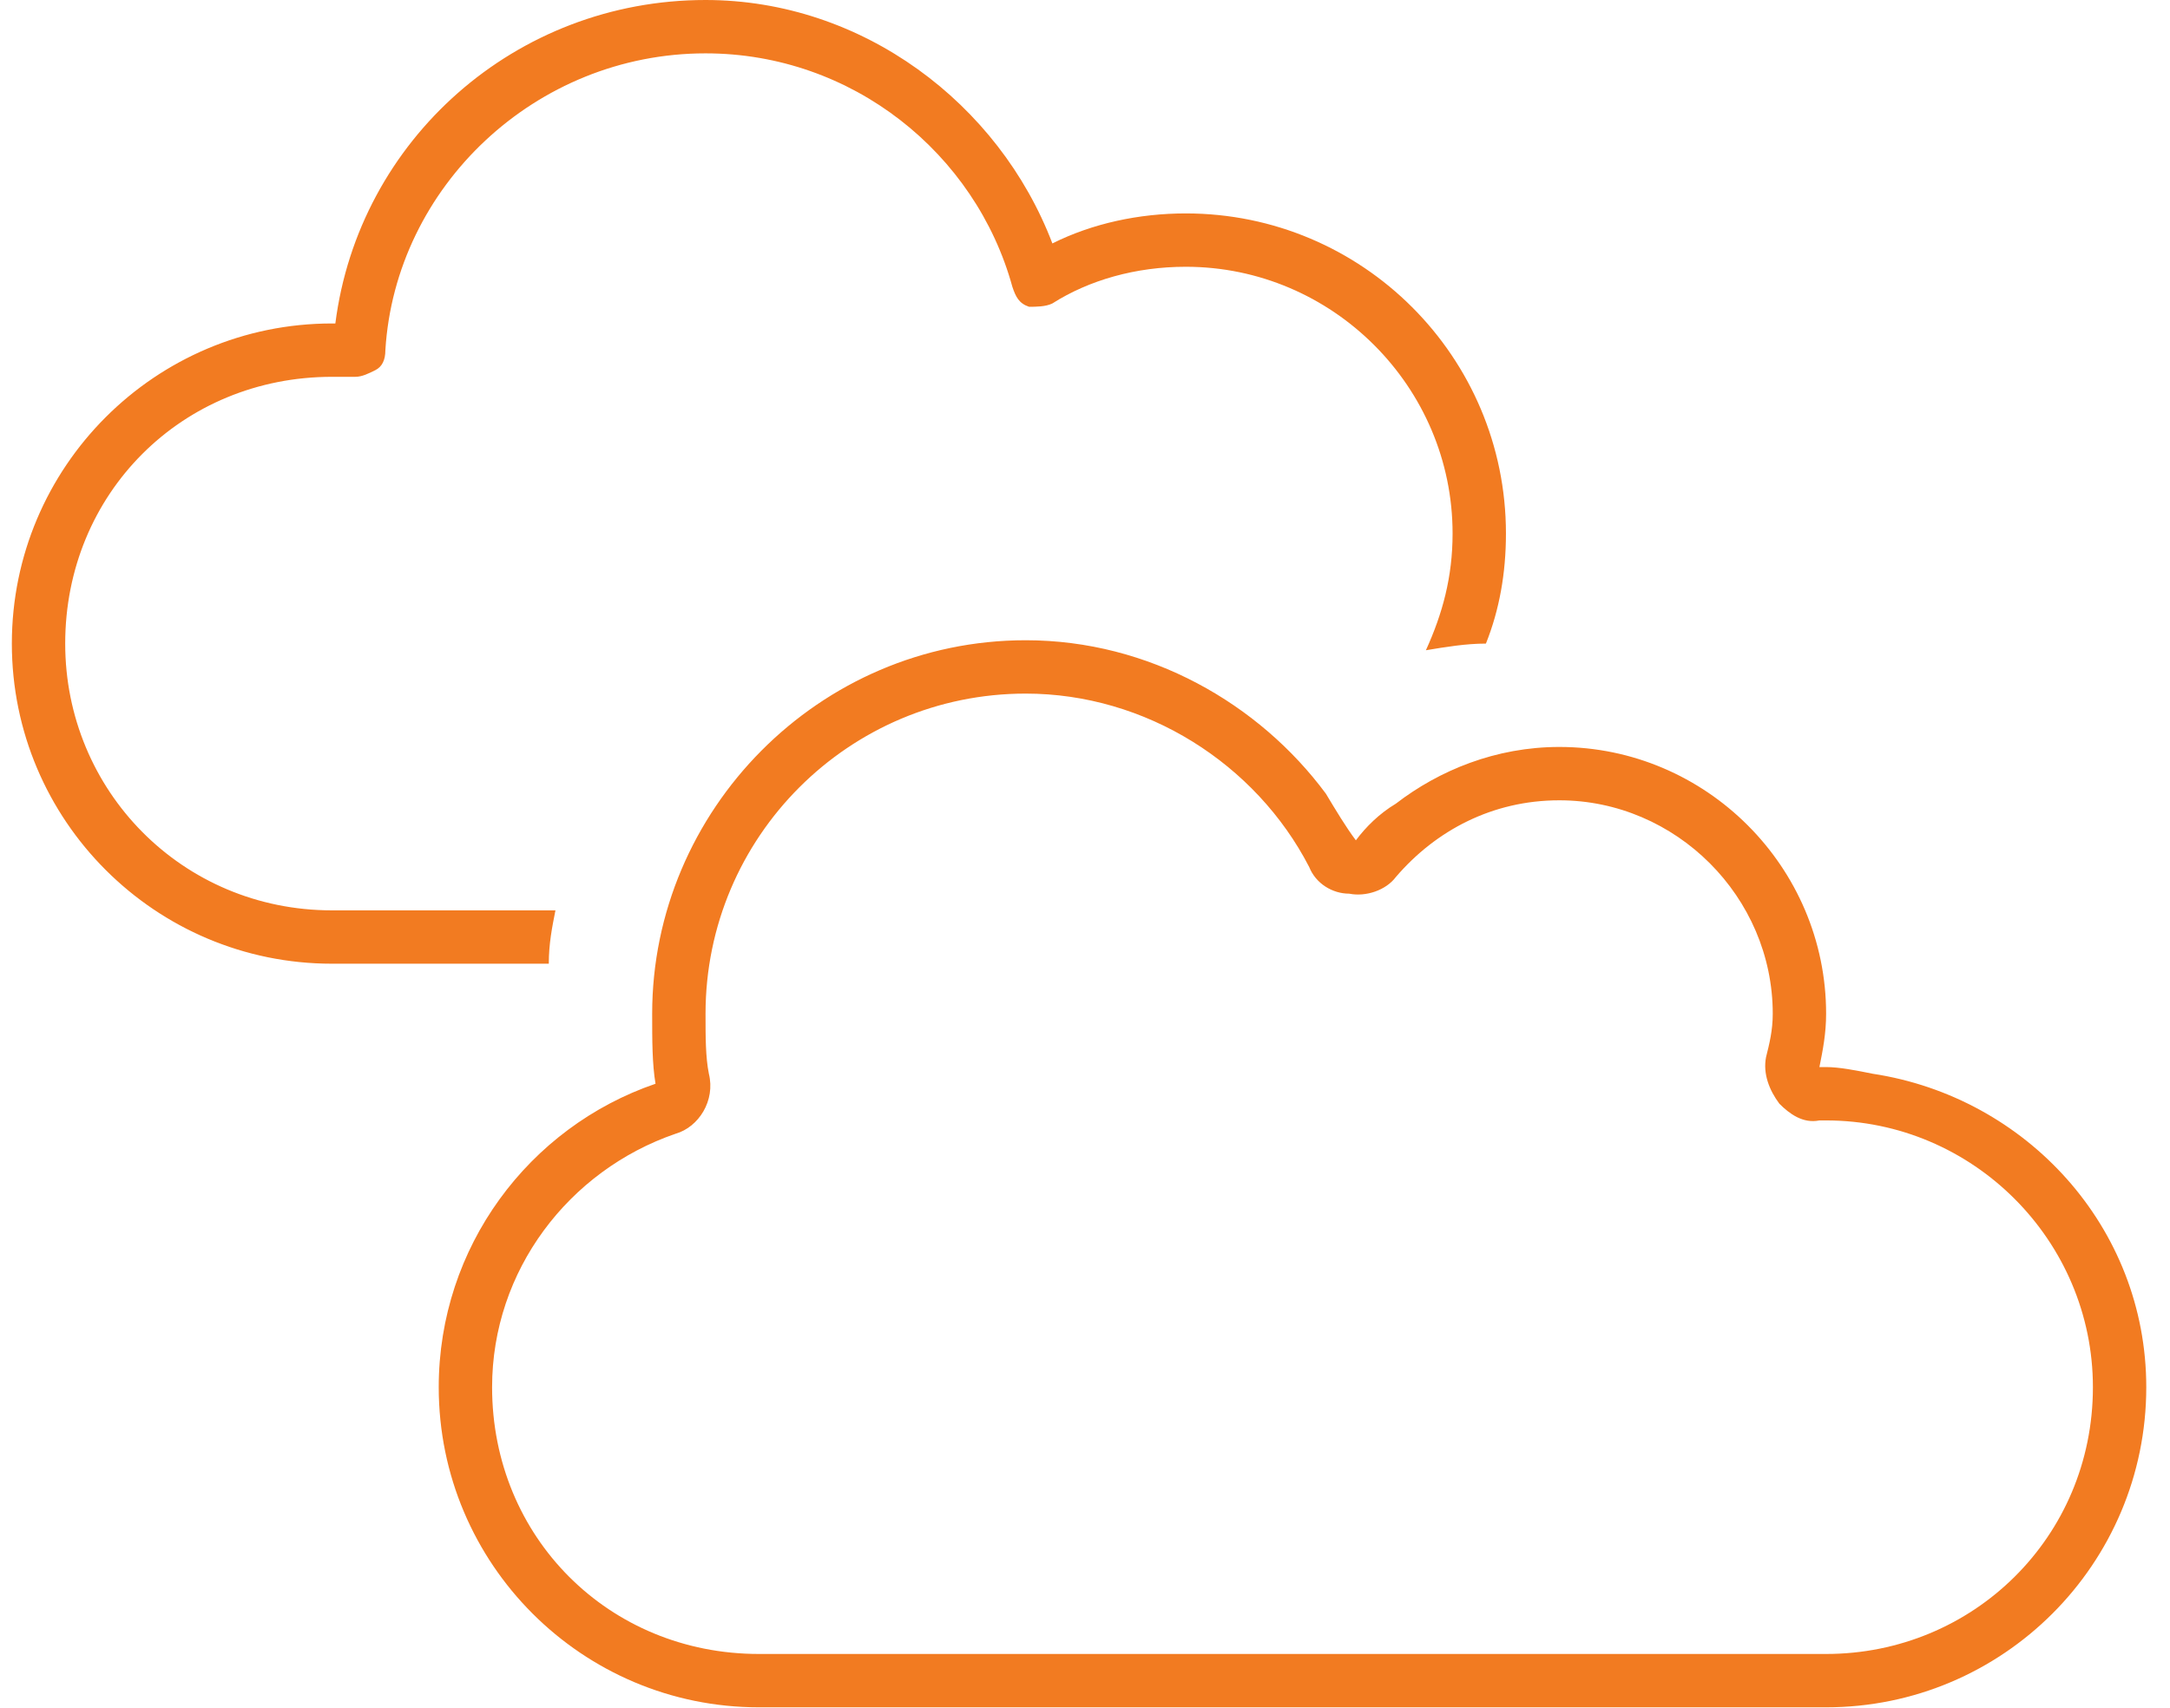
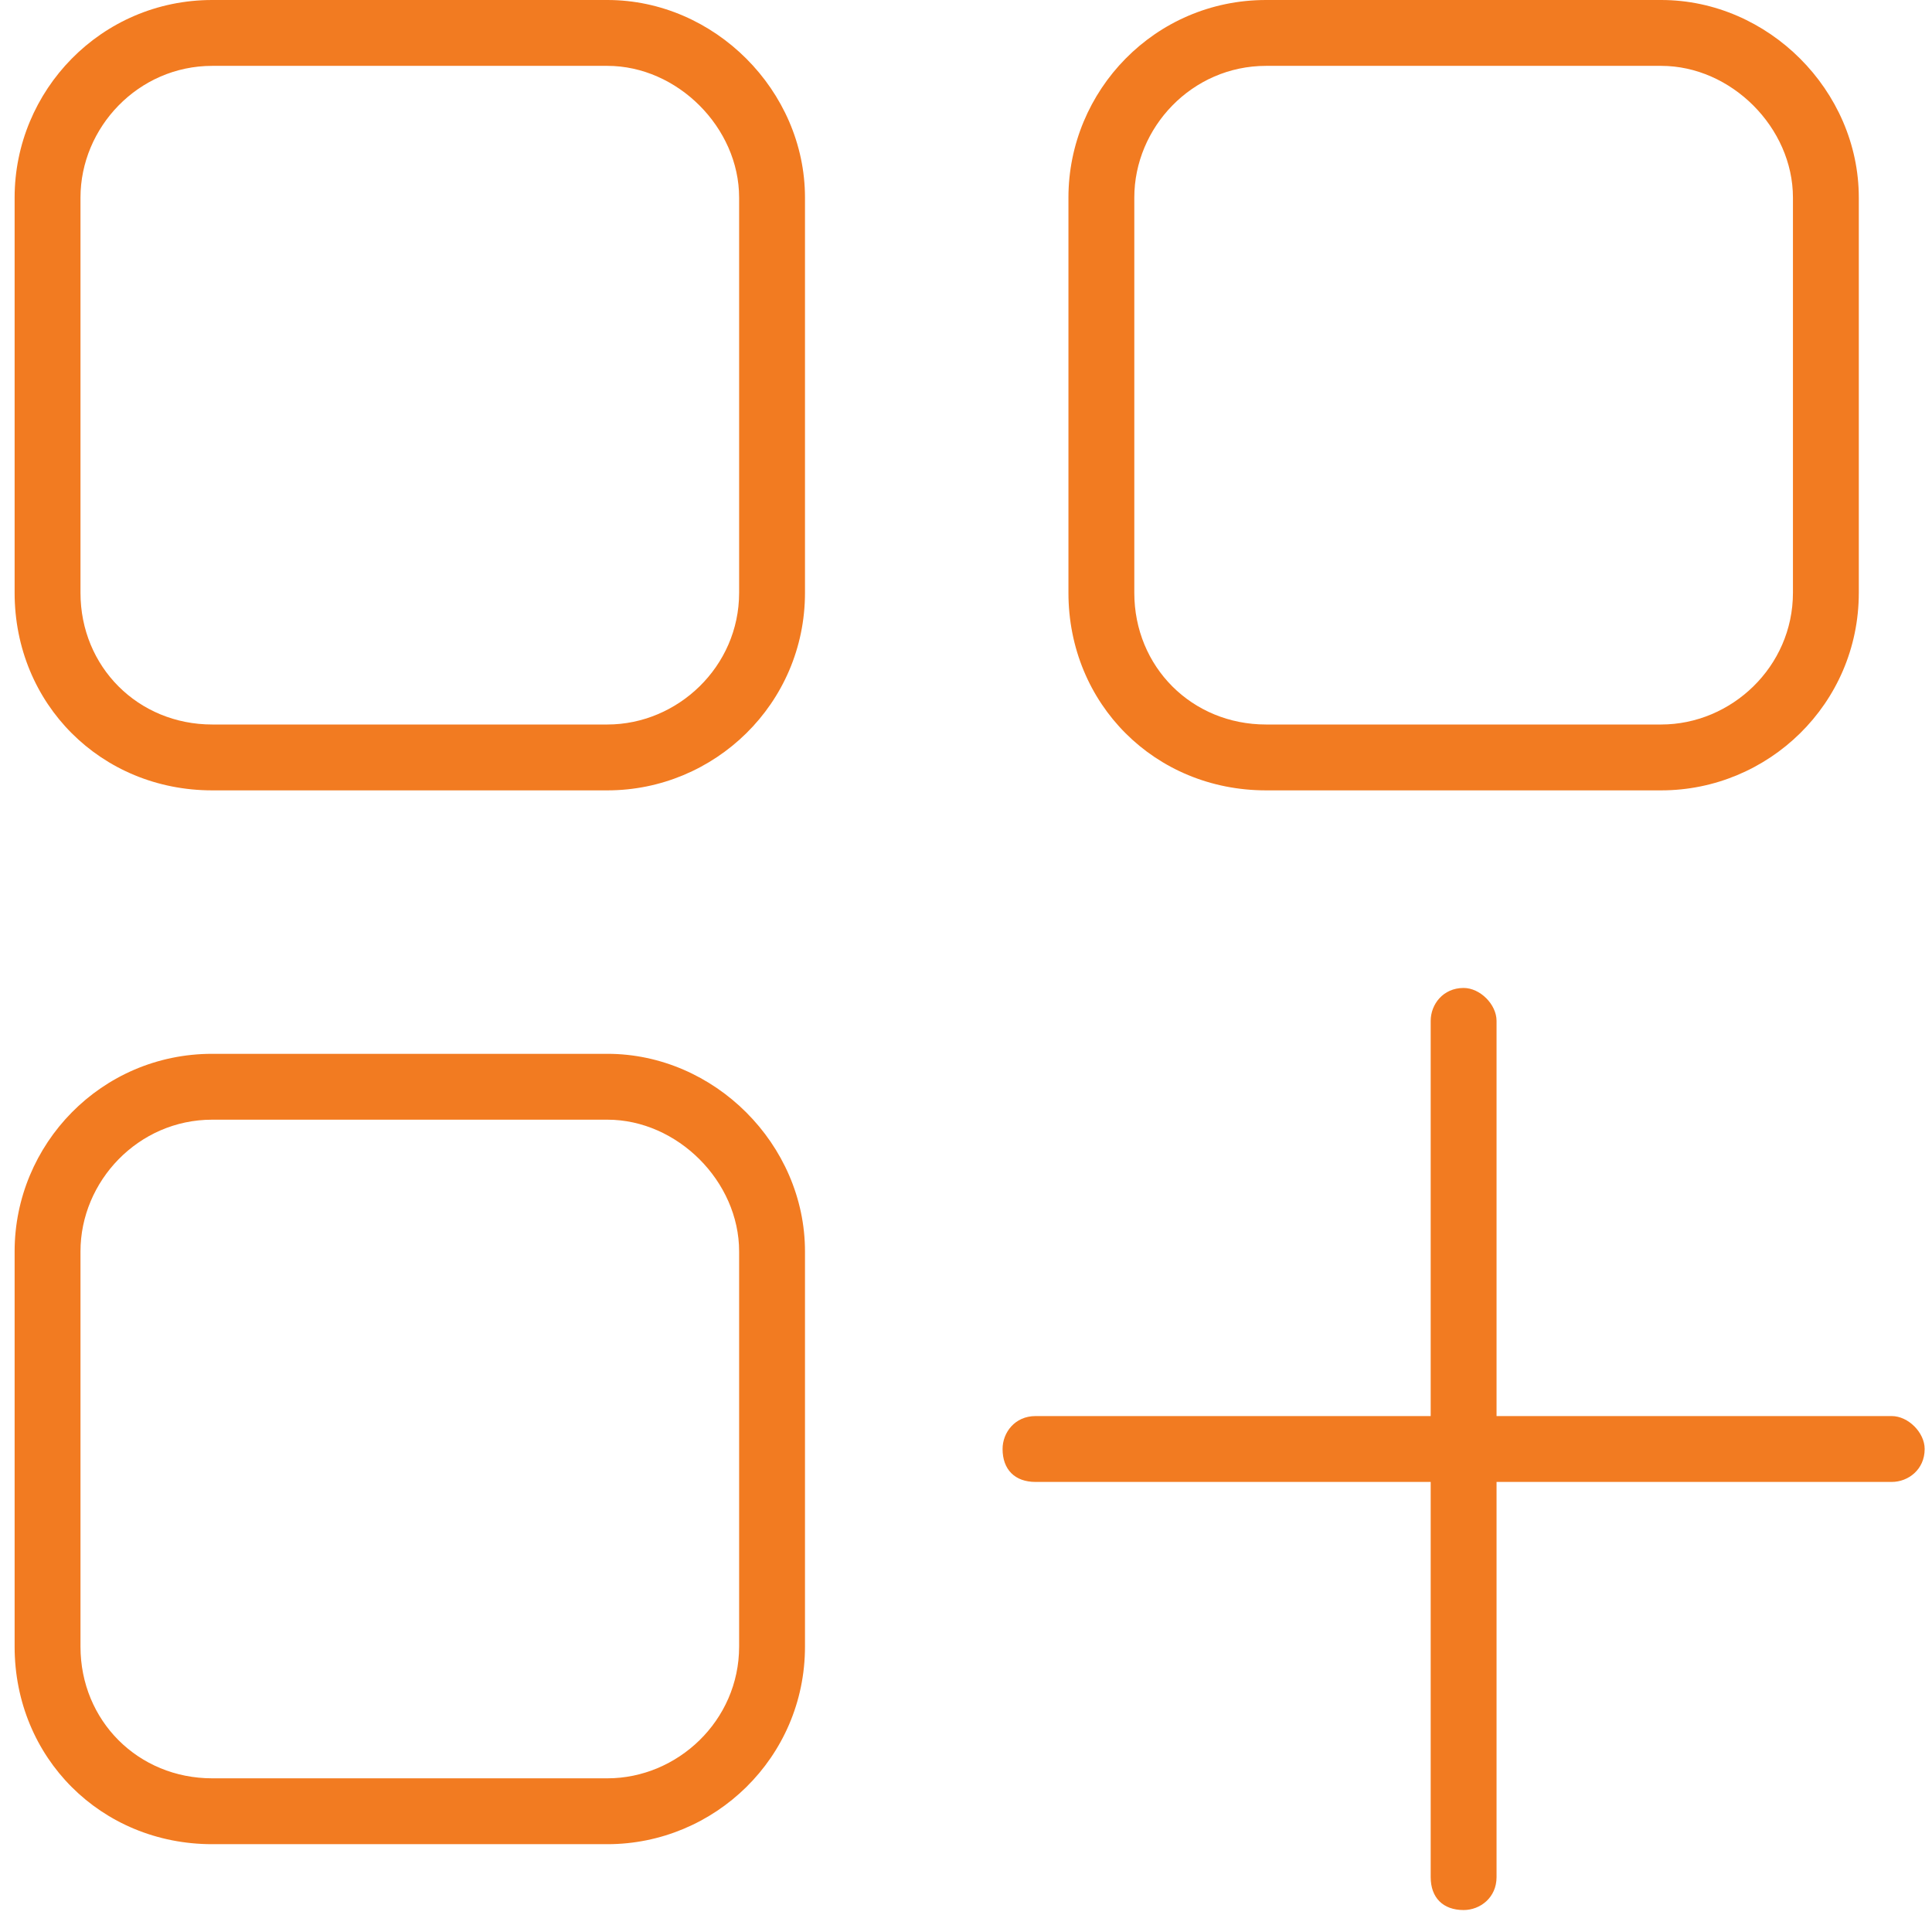
- <svg xmlns="http://www.w3.org/2000/svg" width="61" height="48" viewBox="0 0 61 48" fill="none">
-   <path d="M29.583 6.844C30.708 6.281 32.02 6 33.333 6C38.302 6 42.333 10.031 42.333 15C42.333 16.125 42.145 17.156 41.77 18.094C41.208 18.094 40.645 18.188 40.083 18.281C40.552 17.25 40.833 16.219 40.833 15C40.833 10.875 37.458 7.5 33.333 7.5C31.927 7.5 30.614 7.875 29.583 8.531C29.395 8.625 29.114 8.625 28.927 8.625C28.645 8.531 28.552 8.344 28.458 8.062C27.427 4.312 23.958 1.5 19.833 1.5C15.052 1.5 11.114 5.25 10.833 9.844C10.833 10.125 10.739 10.312 10.552 10.406C10.364 10.5 10.177 10.594 9.989 10.594C9.802 10.594 9.521 10.594 9.333 10.594C5.114 10.594 1.833 13.875 1.833 18.094C1.833 22.219 5.114 25.594 9.333 25.594H15.614C15.521 26.062 15.427 26.531 15.427 27.094H9.333C4.364 27.094 0.333 23.062 0.333 18.094C0.333 13.125 4.364 9.094 9.333 9.094H9.427C10.083 3.938 14.489 0 19.833 0C24.239 0 28.083 2.906 29.583 6.844ZM49.645 29.719C49.739 29.344 49.833 28.969 49.833 28.5C49.833 25.219 47.114 22.5 43.833 22.5C41.958 22.5 40.364 23.344 39.239 24.656C38.958 25.031 38.395 25.219 37.927 25.125C37.458 25.125 36.989 24.844 36.802 24.375C35.302 21.469 32.208 19.5 28.833 19.5C23.864 19.5 19.833 23.531 19.833 28.5C19.833 29.156 19.833 29.719 19.927 30.188C20.114 30.938 19.645 31.688 18.989 31.875C15.989 32.906 13.833 35.719 13.833 39C13.833 43.219 17.114 46.5 21.333 46.5H51.333C55.458 46.5 58.833 43.219 58.833 39C58.833 34.875 55.458 31.5 51.333 31.5C51.239 31.5 51.239 31.5 51.145 31.5C50.677 31.594 50.302 31.312 50.02 31.031C49.739 30.656 49.552 30.188 49.645 29.719ZM28.833 18C32.302 18 35.395 19.781 37.27 22.312C37.552 22.781 37.833 23.25 38.114 23.625C38.395 23.25 38.77 22.875 39.239 22.594C40.458 21.656 42.052 21 43.833 21C47.958 21 51.333 24.375 51.333 28.5C51.333 29.062 51.239 29.531 51.145 30C51.145 30 51.239 30 51.333 30C51.708 30 52.177 30.094 52.645 30.188C56.958 30.844 60.333 34.5 60.333 39C60.333 43.969 56.302 48 51.333 48H21.333C16.364 48 12.333 43.969 12.333 39C12.333 35.062 14.864 31.688 18.427 30.469C18.333 29.906 18.333 29.25 18.333 28.5C18.333 22.781 23.02 18 28.833 18Z" fill="#F27B21" />
+ <svg xmlns="http://www.w3.org/2000/svg" width="44" height="44" viewBox="0 0 44 44" fill="none">
+   <path d="M13.833 1.5H4.833C3.146 1.5 1.833 2.906 1.833 4.5V13.5C1.833 15.188 3.146 16.5 4.833 16.5H13.833C15.427 16.5 16.833 15.188 16.833 13.5V4.5C16.833 2.906 15.427 1.5 13.833 1.5ZM4.833 0H13.833C16.27 0 18.333 2.062 18.333 4.5V13.5C18.333 16.031 16.27 18 13.833 18H4.833C2.302 18 0.333 16.031 0.333 13.5V4.5C0.333 2.062 2.302 0 4.833 0ZM13.833 25.5H4.833C3.146 25.5 1.833 26.906 1.833 28.5V37.5C1.833 39.188 3.146 40.5 4.833 40.5H13.833C15.427 40.5 16.833 39.188 16.833 37.5V28.5C16.833 26.906 15.427 25.5 13.833 25.5ZM4.833 24H13.833C16.27 24 18.333 26.062 18.333 28.5V37.5C18.333 40.031 16.27 42 13.833 42H4.833C2.302 42 0.333 40.031 0.333 37.5V28.5C0.333 26.062 2.302 24 4.833 24ZM28.833 1.5C27.145 1.5 25.833 2.906 25.833 4.5V13.5C25.833 15.188 27.145 16.5 28.833 16.5H37.833C39.427 16.5 40.833 15.188 40.833 13.5V4.5C40.833 2.906 39.427 1.5 37.833 1.5H28.833ZM24.333 4.5C24.333 2.062 26.302 0 28.833 0H37.833C40.27 0 42.333 2.062 42.333 4.5V13.5C42.333 16.031 40.27 18 37.833 18H28.833C26.302 18 24.333 16.031 24.333 13.5V4.5ZM33.333 22.5C33.708 22.5 34.083 22.875 34.083 23.25V32.25H43.083C43.458 32.25 43.833 32.625 43.833 33C43.833 33.469 43.458 33.75 43.083 33.75H34.083V42.75C34.083 43.219 33.708 43.5 33.333 43.5C32.864 43.5 32.583 43.219 32.583 42.75V33.75H23.583C23.114 33.75 22.833 33.469 22.833 33C22.833 32.625 23.114 32.25 23.583 32.25H32.583V23.25C32.583 22.875 32.864 22.5 33.333 22.5Z" fill="#F27B21" />
</svg>
